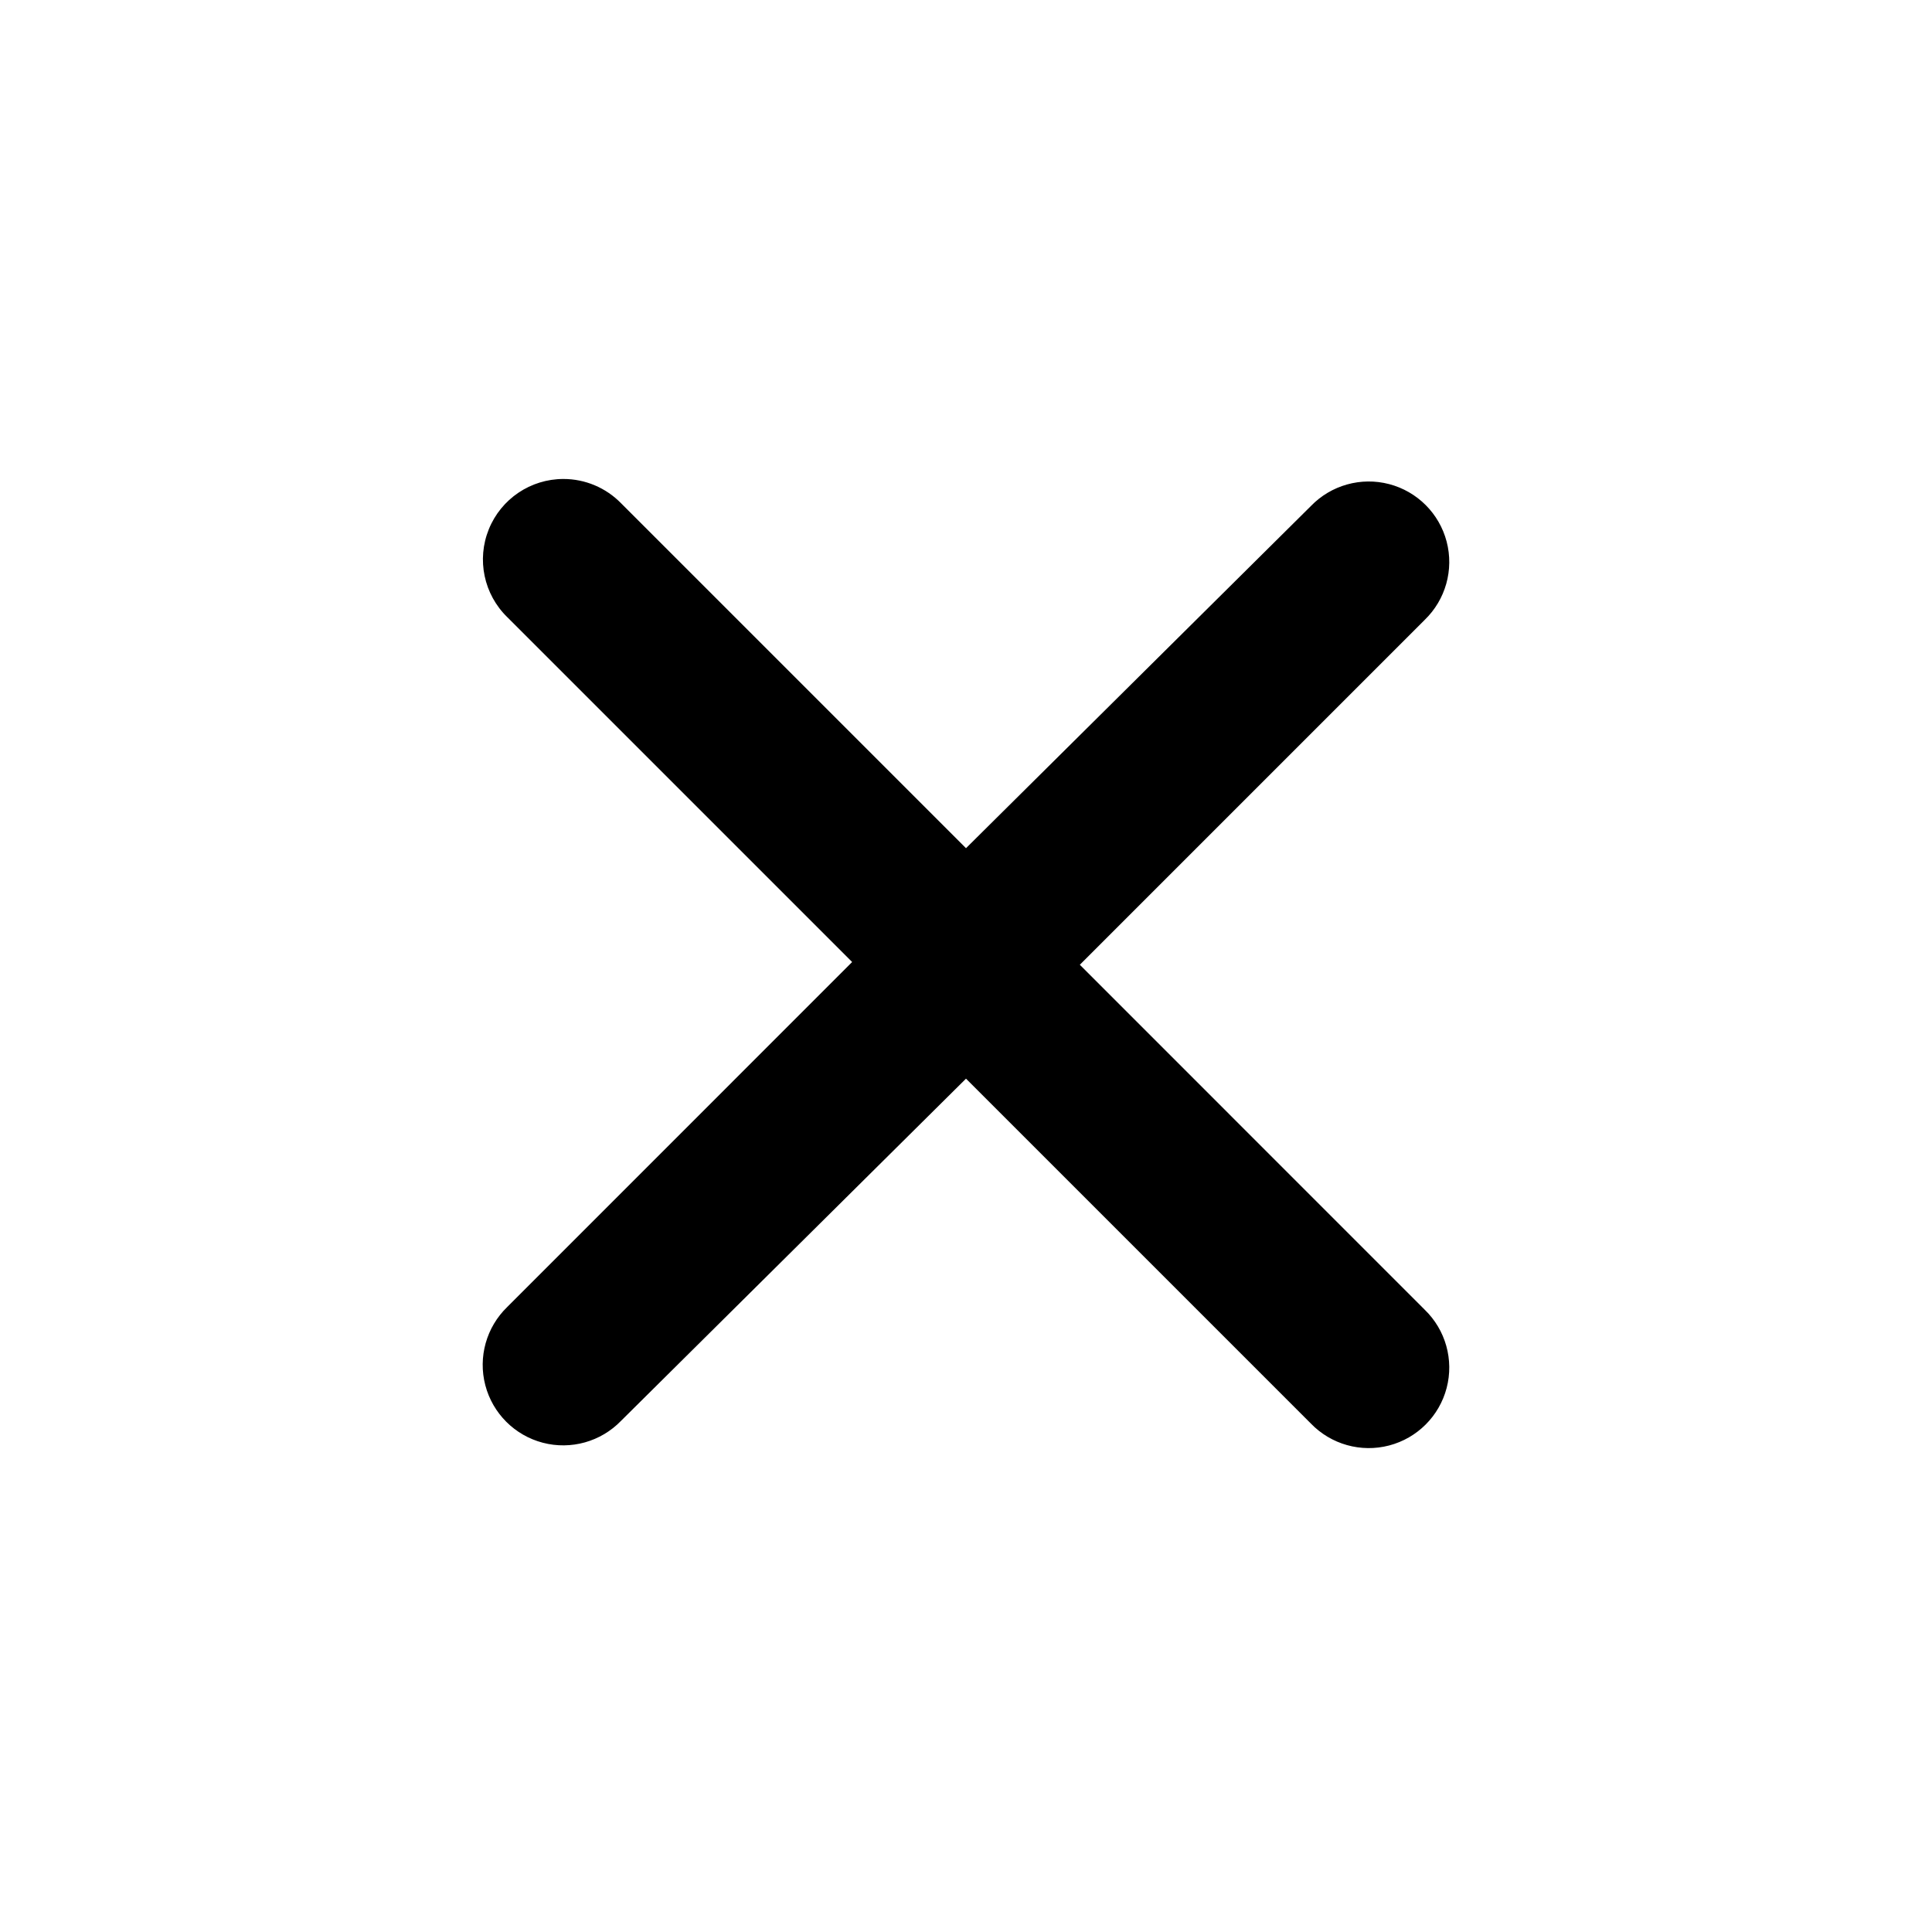
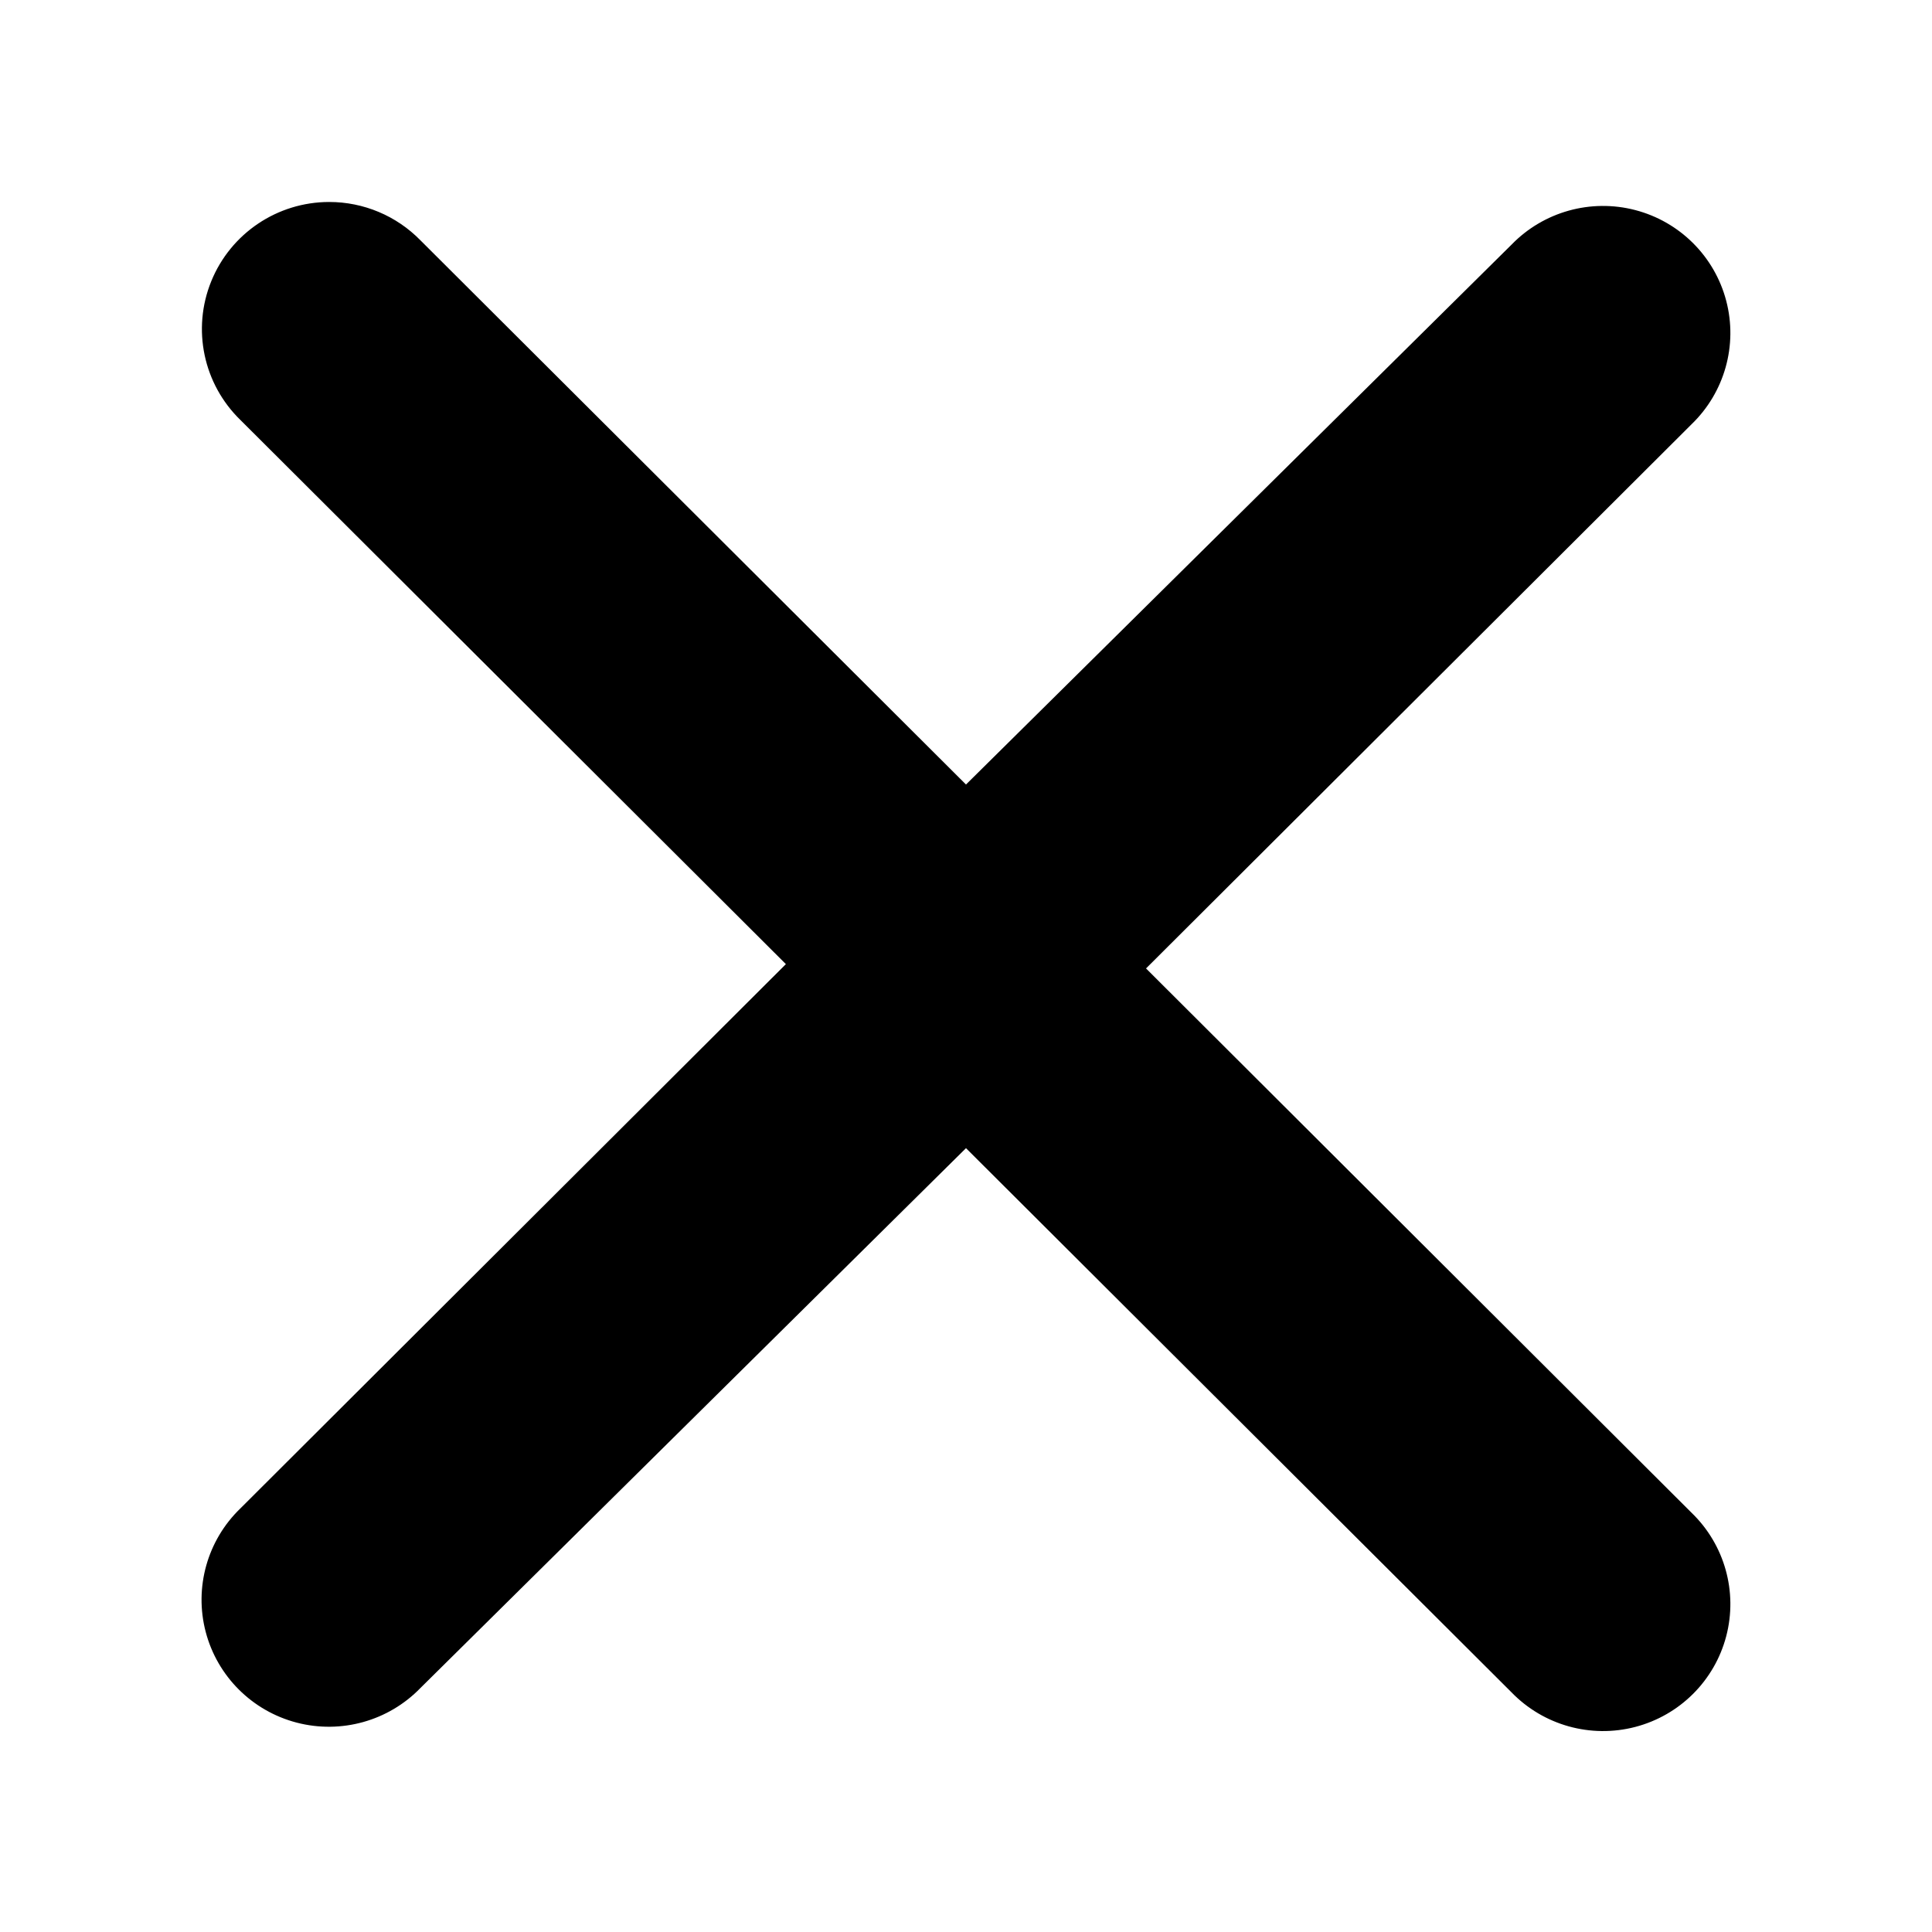
<svg xmlns="http://www.w3.org/2000/svg" height="48" width="48" version="1.1" viewBox="0 0 48 48">
-   <g transform="translate(0 -1004.4)">
-     <path style="color-rendering:auto;text-decoration-color:#000000;color:#000000;shape-rendering:auto;solid-color:#000000;text-decoration-line:none;fill:#000000;mix-blend-mode:normal;block-progression:tb;text-indent:0;image-rendering:auto;white-space:normal;text-decoration-style:solid;isolation:auto;text-transform:none" d="m13.996 1016.3a2 2 0 0 0 -1.393 3.433l8.568 8.568-8.568 8.57a2 2 0 1 0 2.828 2.828l8.569-8.5 8.568 8.568a2 2 0 1 0 2.828 -2.828l-8.568-8.57 8.568-8.568a2 2 0 1 0 -2.828 -2.828l-8.568 8.5-8.568-8.568a2 2 0 0 0 -1.435 -0.605z" />
+   <g transform="matrix(1.5817 0 0 1.5778 -13.961 -1598.5)">
+     <path style="color-rendering:auto;text-decoration-color:#000000;color:#000000;isolation:auto;mix-blend-mode:normal;shape-rendering:auto;solid-color:#000000;block-progression:tb;text-decoration-line:none;image-rendering:auto;white-space:normal;text-indent:0;text-transform:none;text-decoration-style:solid;fill:#000000" d="m13.996 1016.3a2 2 0 0 0 -1.393 3.433l8.568 8.568-8.568 8.57a2 2 0 1 0 2.828 2.828l8.569-8.5 8.568 8.568a2 2 0 1 0 2.828 -2.828l-8.568-8.57 8.568-8.568a2 2 0 1 0 -2.828 -2.828l-8.568 8.5-8.568-8.568a2 2 0 0 0 -1.435 -0.605z" />
  </g>
</svg>
